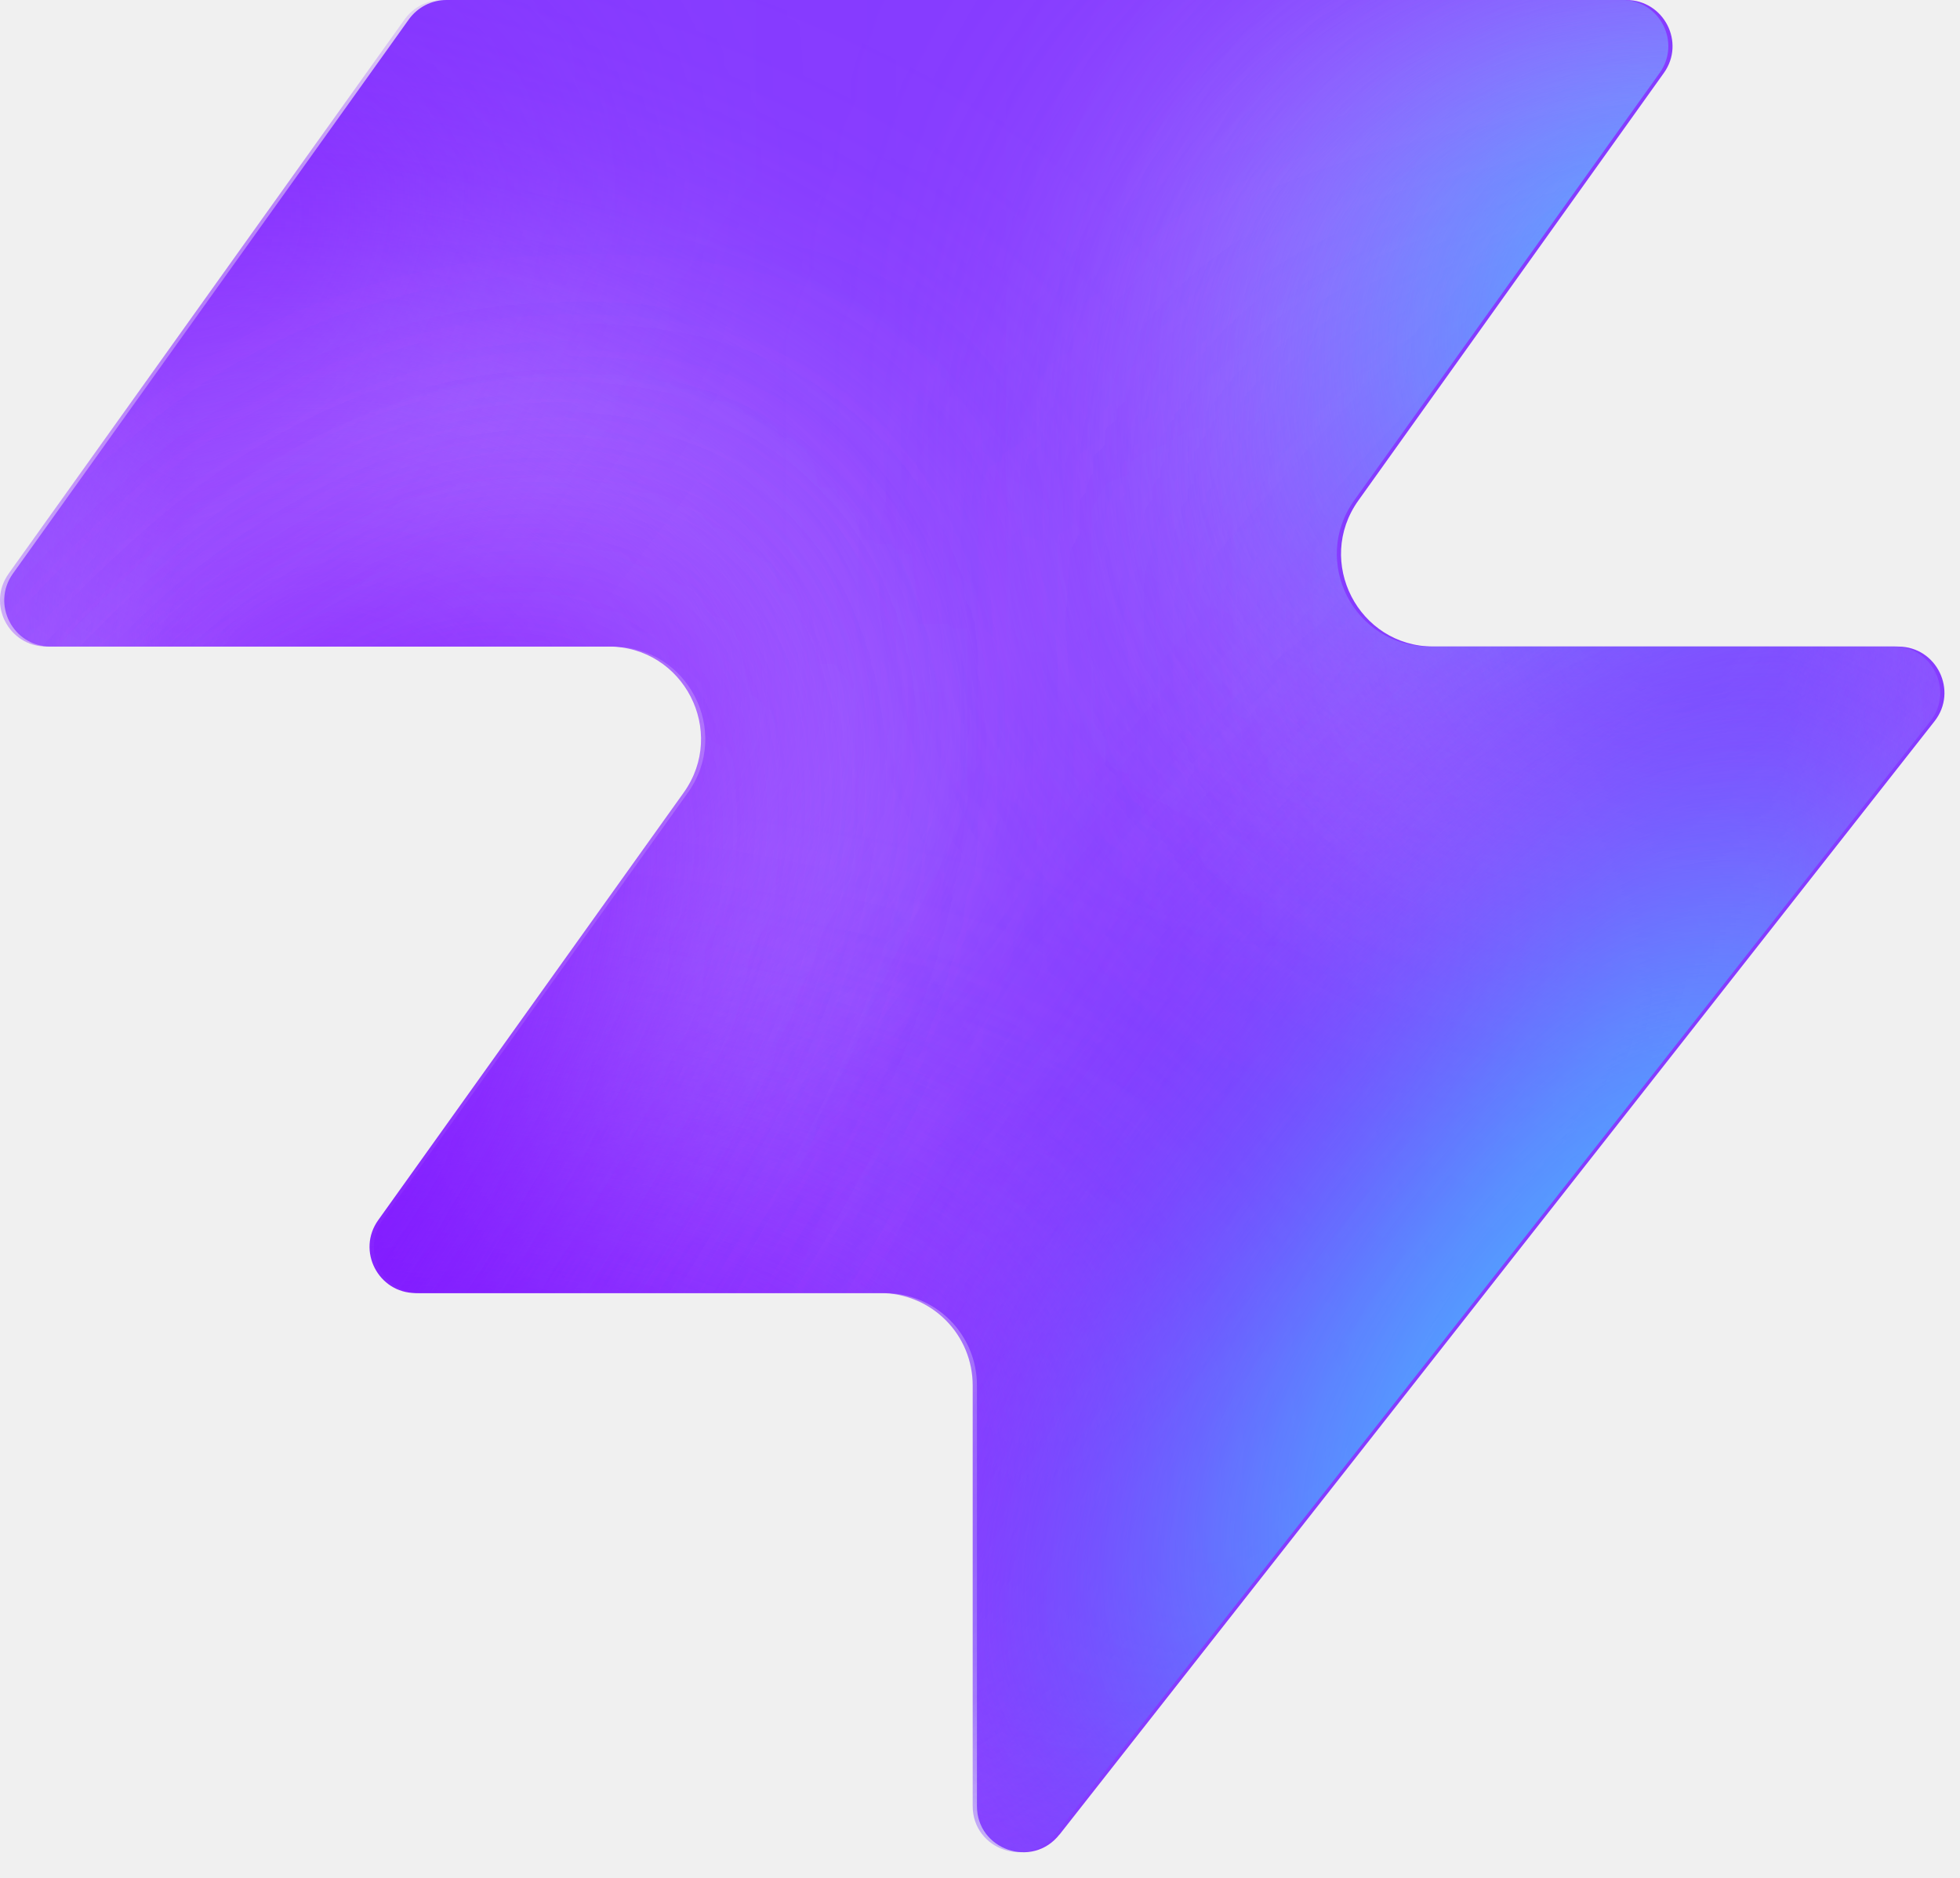
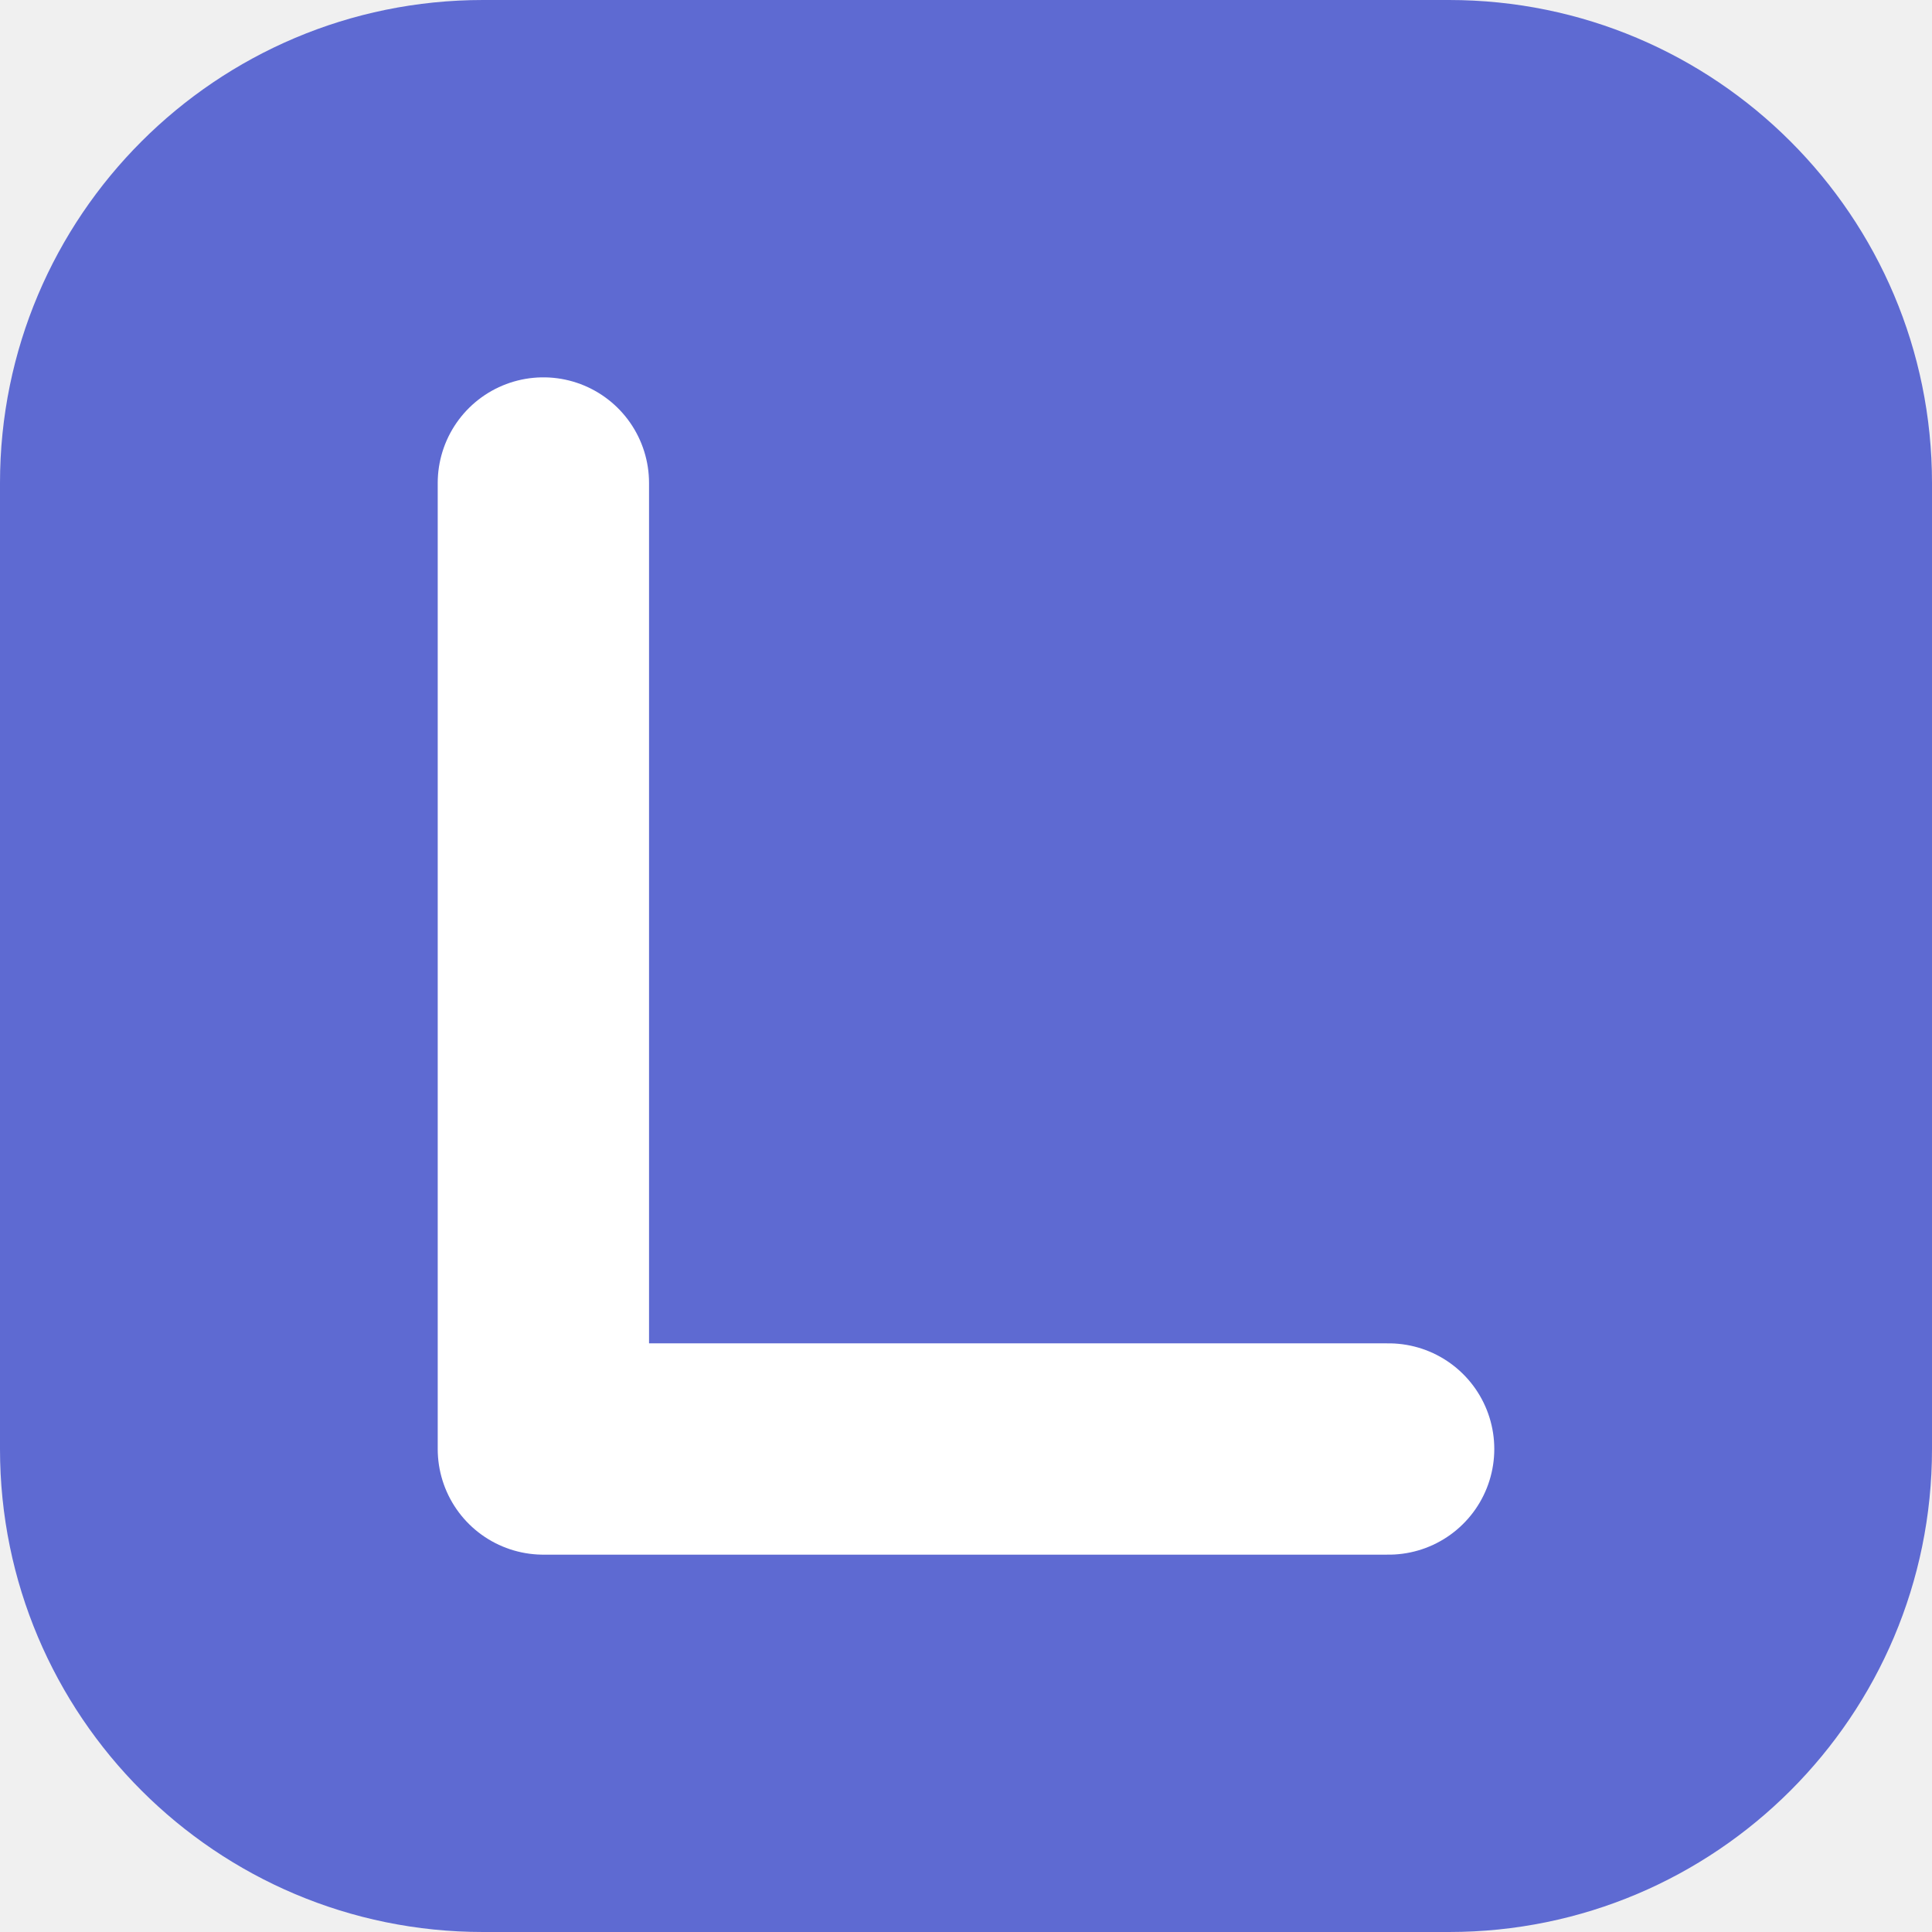
- <svg xmlns="http://www.w3.org/2000/svg" width="48" height="46" fill="none" viewBox="0 0 48 46">
-   <path fill="#863bff" d="M25.946 44.938c-.664.845-2.021.375-2.021-.698V33.937a2.26 2.26 0 0 0-2.262-2.262H10.287c-.92 0-1.456-1.04-.92-1.788l7.48-10.471c1.07-1.497 0-3.578-1.842-3.578H1.237c-.92 0-1.456-1.04-.92-1.788L10.013.474c.214-.297.556-.474.92-.474h28.894c.92 0 1.456 1.04.92 1.788l-7.48 10.471c-1.07 1.498 0 3.579 1.842 3.579h11.377c.943 0 1.473 1.088.89 1.83L25.947 44.94z" style="fill:#863bff;fill:color(display-p3 .525 .23 1);fill-opacity:1" />
-   <mask id="a" width="48" height="46" x="0" y="0" maskUnits="userSpaceOnUse" style="mask-type:alpha">
-     <path fill="#000" d="M25.842 44.938c-.664.844-2.021.375-2.021-.698V33.937a2.26 2.26 0 0 0-2.262-2.262H10.183c-.92 0-1.456-1.04-.92-1.788l7.48-10.471c1.07-1.498 0-3.579-1.842-3.579H1.133c-.92 0-1.456-1.04-.92-1.787L9.91.473c.214-.297.556-.474.92-.474h28.894c.92 0 1.456 1.04.92 1.788l-7.48 10.471c-1.07 1.498 0 3.578 1.842 3.578h11.377c.943 0 1.473 1.088.89 1.832L25.843 44.94z" style="fill:#000;fill-opacity:1" />
-   </mask>
-   <g mask="url(#a)">
-     <g filter="url(#b)">
-       <ellipse cx="5.508" cy="14.704" fill="#ede6ff" rx="5.508" ry="14.704" style="fill:#ede6ff;fill:color(display-p3 .927 .903 1);fill-opacity:1" transform="matrix(.00324 1 1 -.00324 -4.47 31.516)" />
-     </g>
-     <g filter="url(#c)">
-       <ellipse cx="10.399" cy="29.851" fill="#ede6ff" rx="10.399" ry="29.851" style="fill:#ede6ff;fill:color(display-p3 .927 .903 1);fill-opacity:1" transform="matrix(.00324 1 1 -.00324 -39.328 7.883)" />
-     </g>
-     <g filter="url(#d)">
-       <ellipse cx="5.508" cy="30.487" fill="#7e14ff" rx="5.508" ry="30.487" style="fill:#7e14ff;fill:color(display-p3 .492 .077 1);fill-opacity:1" transform="rotate(89.814 -25.913 -14.639)scale(1 -1)" />
-     </g>
-     <g filter="url(#e)">
-       <ellipse cx="5.508" cy="30.599" fill="#7e14ff" rx="5.508" ry="30.599" style="fill:#7e14ff;fill:color(display-p3 .492 .077 1);fill-opacity:1" transform="rotate(89.814 -32.644 -3.334)scale(1 -1)" />
-     </g>
-     <g filter="url(#f)">
-       <ellipse cx="5.508" cy="30.599" fill="#7e14ff" rx="5.508" ry="30.599" style="fill:#7e14ff;fill:color(display-p3 .492 .077 1);fill-opacity:1" transform="matrix(.00324 1 1 -.00324 -34.34 30.47)" />
-     </g>
-     <g filter="url(#g)">
-       <ellipse cx="14.072" cy="22.078" fill="#ede6ff" rx="14.072" ry="22.078" style="fill:#ede6ff;fill:color(display-p3 .927 .903 1);fill-opacity:1" transform="rotate(93.35 24.506 48.493)scale(-1 1)" />
-     </g>
-     <g filter="url(#h)">
-       <ellipse cx="3.47" cy="21.501" fill="#7e14ff" rx="3.47" ry="21.501" style="fill:#7e14ff;fill:color(display-p3 .492 .077 1);fill-opacity:1" transform="rotate(89.009 28.708 47.59)scale(-1 1)" />
-     </g>
-     <g filter="url(#i)">
-       <ellipse cx="3.47" cy="21.501" fill="#7e14ff" rx="3.47" ry="21.501" style="fill:#7e14ff;fill:color(display-p3 .492 .077 1);fill-opacity:1" transform="rotate(89.009 28.708 47.59)scale(-1 1)" />
-     </g>
-     <g filter="url(#j)">
-       <ellipse cx=".387" cy="8.972" fill="#7e14ff" rx="4.407" ry="29.108" style="fill:#7e14ff;fill:color(display-p3 .492 .077 1);fill-opacity:1" transform="rotate(39.51 .387 8.972)" />
-     </g>
-     <g filter="url(#k)">
-       <ellipse cx="47.523" cy="-6.092" fill="#7e14ff" rx="4.407" ry="29.108" style="fill:#7e14ff;fill:color(display-p3 .492 .077 1);fill-opacity:1" transform="rotate(37.892 47.523 -6.092)" />
-     </g>
-     <g filter="url(#l)">
-       <ellipse cx="41.412" cy="6.333" fill="#47bfff" rx="5.971" ry="9.665" style="fill:#47bfff;fill:color(display-p3 .28 .748 1);fill-opacity:1" transform="rotate(37.892 41.412 6.333)" />
-     </g>
-     <g filter="url(#m)">
-       <ellipse cx="-1.879" cy="38.332" fill="#7e14ff" rx="4.407" ry="29.108" style="fill:#7e14ff;fill:color(display-p3 .492 .077 1);fill-opacity:1" transform="rotate(37.892 -1.88 38.332)" />
-     </g>
-     <g filter="url(#n)">
-       <ellipse cx="-1.879" cy="38.332" fill="#7e14ff" rx="4.407" ry="29.108" style="fill:#7e14ff;fill:color(display-p3 .492 .077 1);fill-opacity:1" transform="rotate(37.892 -1.88 38.332)" />
-     </g>
-     <g filter="url(#o)">
-       <ellipse cx="35.651" cy="29.907" fill="#7e14ff" rx="4.407" ry="29.108" style="fill:#7e14ff;fill:color(display-p3 .492 .077 1);fill-opacity:1" transform="rotate(37.892 35.651 29.907)" />
-     </g>
-     <g filter="url(#p)">
-       <ellipse cx="38.418" cy="32.4" fill="#47bfff" rx="5.971" ry="15.297" style="fill:#47bfff;fill:color(display-p3 .28 .748 1);fill-opacity:1" transform="rotate(37.892 38.418 32.4)" />
-     </g>
-   </g>
-   <defs>
-     <filter id="b" width="60.045" height="41.654" x="-19.77" y="16.149" color-interpolation-filters="sRGB" filterUnits="userSpaceOnUse">
-       <feFlood flood-opacity="0" result="BackgroundImageFix" />
-       <feBlend in="SourceGraphic" in2="BackgroundImageFix" result="shape" />
-       <feGaussianBlur result="effect1_foregroundBlur_2002_17158" stdDeviation="7.659" />
-     </filter>
-     <filter id="c" width="90.34" height="51.437" x="-54.613" y="-7.533" color-interpolation-filters="sRGB" filterUnits="userSpaceOnUse">
-       <feFlood flood-opacity="0" result="BackgroundImageFix" />
-       <feBlend in="SourceGraphic" in2="BackgroundImageFix" result="shape" />
-       <feGaussianBlur result="effect1_foregroundBlur_2002_17158" stdDeviation="7.659" />
-     </filter>
-     <filter id="d" width="79.355" height="29.4" x="-49.64" y="2.03" color-interpolation-filters="sRGB" filterUnits="userSpaceOnUse">
-       <feFlood flood-opacity="0" result="BackgroundImageFix" />
-       <feBlend in="SourceGraphic" in2="BackgroundImageFix" result="shape" />
-       <feGaussianBlur result="effect1_foregroundBlur_2002_17158" stdDeviation="4.596" />
-     </filter>
-     <filter id="e" width="79.579" height="29.4" x="-45.045" y="20.029" color-interpolation-filters="sRGB" filterUnits="userSpaceOnUse">
-       <feFlood flood-opacity="0" result="BackgroundImageFix" />
-       <feBlend in="SourceGraphic" in2="BackgroundImageFix" result="shape" />
-       <feGaussianBlur result="effect1_foregroundBlur_2002_17158" stdDeviation="4.596" />
-     </filter>
-     <filter id="f" width="79.579" height="29.4" x="-43.513" y="21.178" color-interpolation-filters="sRGB" filterUnits="userSpaceOnUse">
-       <feFlood flood-opacity="0" result="BackgroundImageFix" />
-       <feBlend in="SourceGraphic" in2="BackgroundImageFix" result="shape" />
-       <feGaussianBlur result="effect1_foregroundBlur_2002_17158" stdDeviation="4.596" />
-     </filter>
-     <filter id="g" width="74.749" height="58.852" x="15.756" y="-17.901" color-interpolation-filters="sRGB" filterUnits="userSpaceOnUse">
-       <feFlood flood-opacity="0" result="BackgroundImageFix" />
-       <feBlend in="SourceGraphic" in2="BackgroundImageFix" result="shape" />
-       <feGaussianBlur result="effect1_foregroundBlur_2002_17158" stdDeviation="7.659" />
-     </filter>
-     <filter id="h" width="61.377" height="25.362" x="23.548" y="2.284" color-interpolation-filters="sRGB" filterUnits="userSpaceOnUse">
-       <feFlood flood-opacity="0" result="BackgroundImageFix" />
-       <feBlend in="SourceGraphic" in2="BackgroundImageFix" result="shape" />
-       <feGaussianBlur result="effect1_foregroundBlur_2002_17158" stdDeviation="4.596" />
-     </filter>
-     <filter id="i" width="61.377" height="25.362" x="23.548" y="2.284" color-interpolation-filters="sRGB" filterUnits="userSpaceOnUse">
-       <feFlood flood-opacity="0" result="BackgroundImageFix" />
-       <feBlend in="SourceGraphic" in2="BackgroundImageFix" result="shape" />
-       <feGaussianBlur result="effect1_foregroundBlur_2002_17158" stdDeviation="4.596" />
-     </filter>
-     <filter id="j" width="56.045" height="63.649" x="-27.636" y="-22.853" color-interpolation-filters="sRGB" filterUnits="userSpaceOnUse">
-       <feFlood flood-opacity="0" result="BackgroundImageFix" />
-       <feBlend in="SourceGraphic" in2="BackgroundImageFix" result="shape" />
-       <feGaussianBlur result="effect1_foregroundBlur_2002_17158" stdDeviation="4.596" />
-     </filter>
-     <filter id="k" width="54.814" height="64.646" x="20.116" y="-38.415" color-interpolation-filters="sRGB" filterUnits="userSpaceOnUse">
-       <feFlood flood-opacity="0" result="BackgroundImageFix" />
-       <feBlend in="SourceGraphic" in2="BackgroundImageFix" result="shape" />
-       <feGaussianBlur result="effect1_foregroundBlur_2002_17158" stdDeviation="4.596" />
-     </filter>
-     <filter id="l" width="33.541" height="35.313" x="24.641" y="-11.323" color-interpolation-filters="sRGB" filterUnits="userSpaceOnUse">
-       <feFlood flood-opacity="0" result="BackgroundImageFix" />
-       <feBlend in="SourceGraphic" in2="BackgroundImageFix" result="shape" />
-       <feGaussianBlur result="effect1_foregroundBlur_2002_17158" stdDeviation="4.596" />
-     </filter>
-     <filter id="m" width="54.814" height="64.646" x="-29.286" y="6.009" color-interpolation-filters="sRGB" filterUnits="userSpaceOnUse">
-       <feFlood flood-opacity="0" result="BackgroundImageFix" />
-       <feBlend in="SourceGraphic" in2="BackgroundImageFix" result="shape" />
-       <feGaussianBlur result="effect1_foregroundBlur_2002_17158" stdDeviation="4.596" />
-     </filter>
-     <filter id="n" width="54.814" height="64.646" x="-29.286" y="6.009" color-interpolation-filters="sRGB" filterUnits="userSpaceOnUse">
-       <feFlood flood-opacity="0" result="BackgroundImageFix" />
-       <feBlend in="SourceGraphic" in2="BackgroundImageFix" result="shape" />
-       <feGaussianBlur result="effect1_foregroundBlur_2002_17158" stdDeviation="4.596" />
-     </filter>
-     <filter id="o" width="54.814" height="64.646" x="8.244" y="-2.416" color-interpolation-filters="sRGB" filterUnits="userSpaceOnUse">
-       <feFlood flood-opacity="0" result="BackgroundImageFix" />
-       <feBlend in="SourceGraphic" in2="BackgroundImageFix" result="shape" />
-       <feGaussianBlur result="effect1_foregroundBlur_2002_17158" stdDeviation="4.596" />
-     </filter>
-     <filter id="p" width="39.409" height="43.623" x="18.713" y="10.588" color-interpolation-filters="sRGB" filterUnits="userSpaceOnUse">
-       <feFlood flood-opacity="0" result="BackgroundImageFix" />
-       <feBlend in="SourceGraphic" in2="BackgroundImageFix" result="shape" />
-       <feGaussianBlur result="effect1_foregroundBlur_2002_17158" stdDeviation="4.596" />
-     </filter>
-   </defs>
+ <svg xmlns="http://www.w3.org/2000/svg" viewBox="0 0 32 32">
+   <rect width="32" height="32" rx="8" fill="#5e6ad2" />
+   <path d="M9 8v16h14" fill="none" stroke="#fff" stroke-width="3.5" stroke-linecap="round" stroke-linejoin="round" />
</svg>
